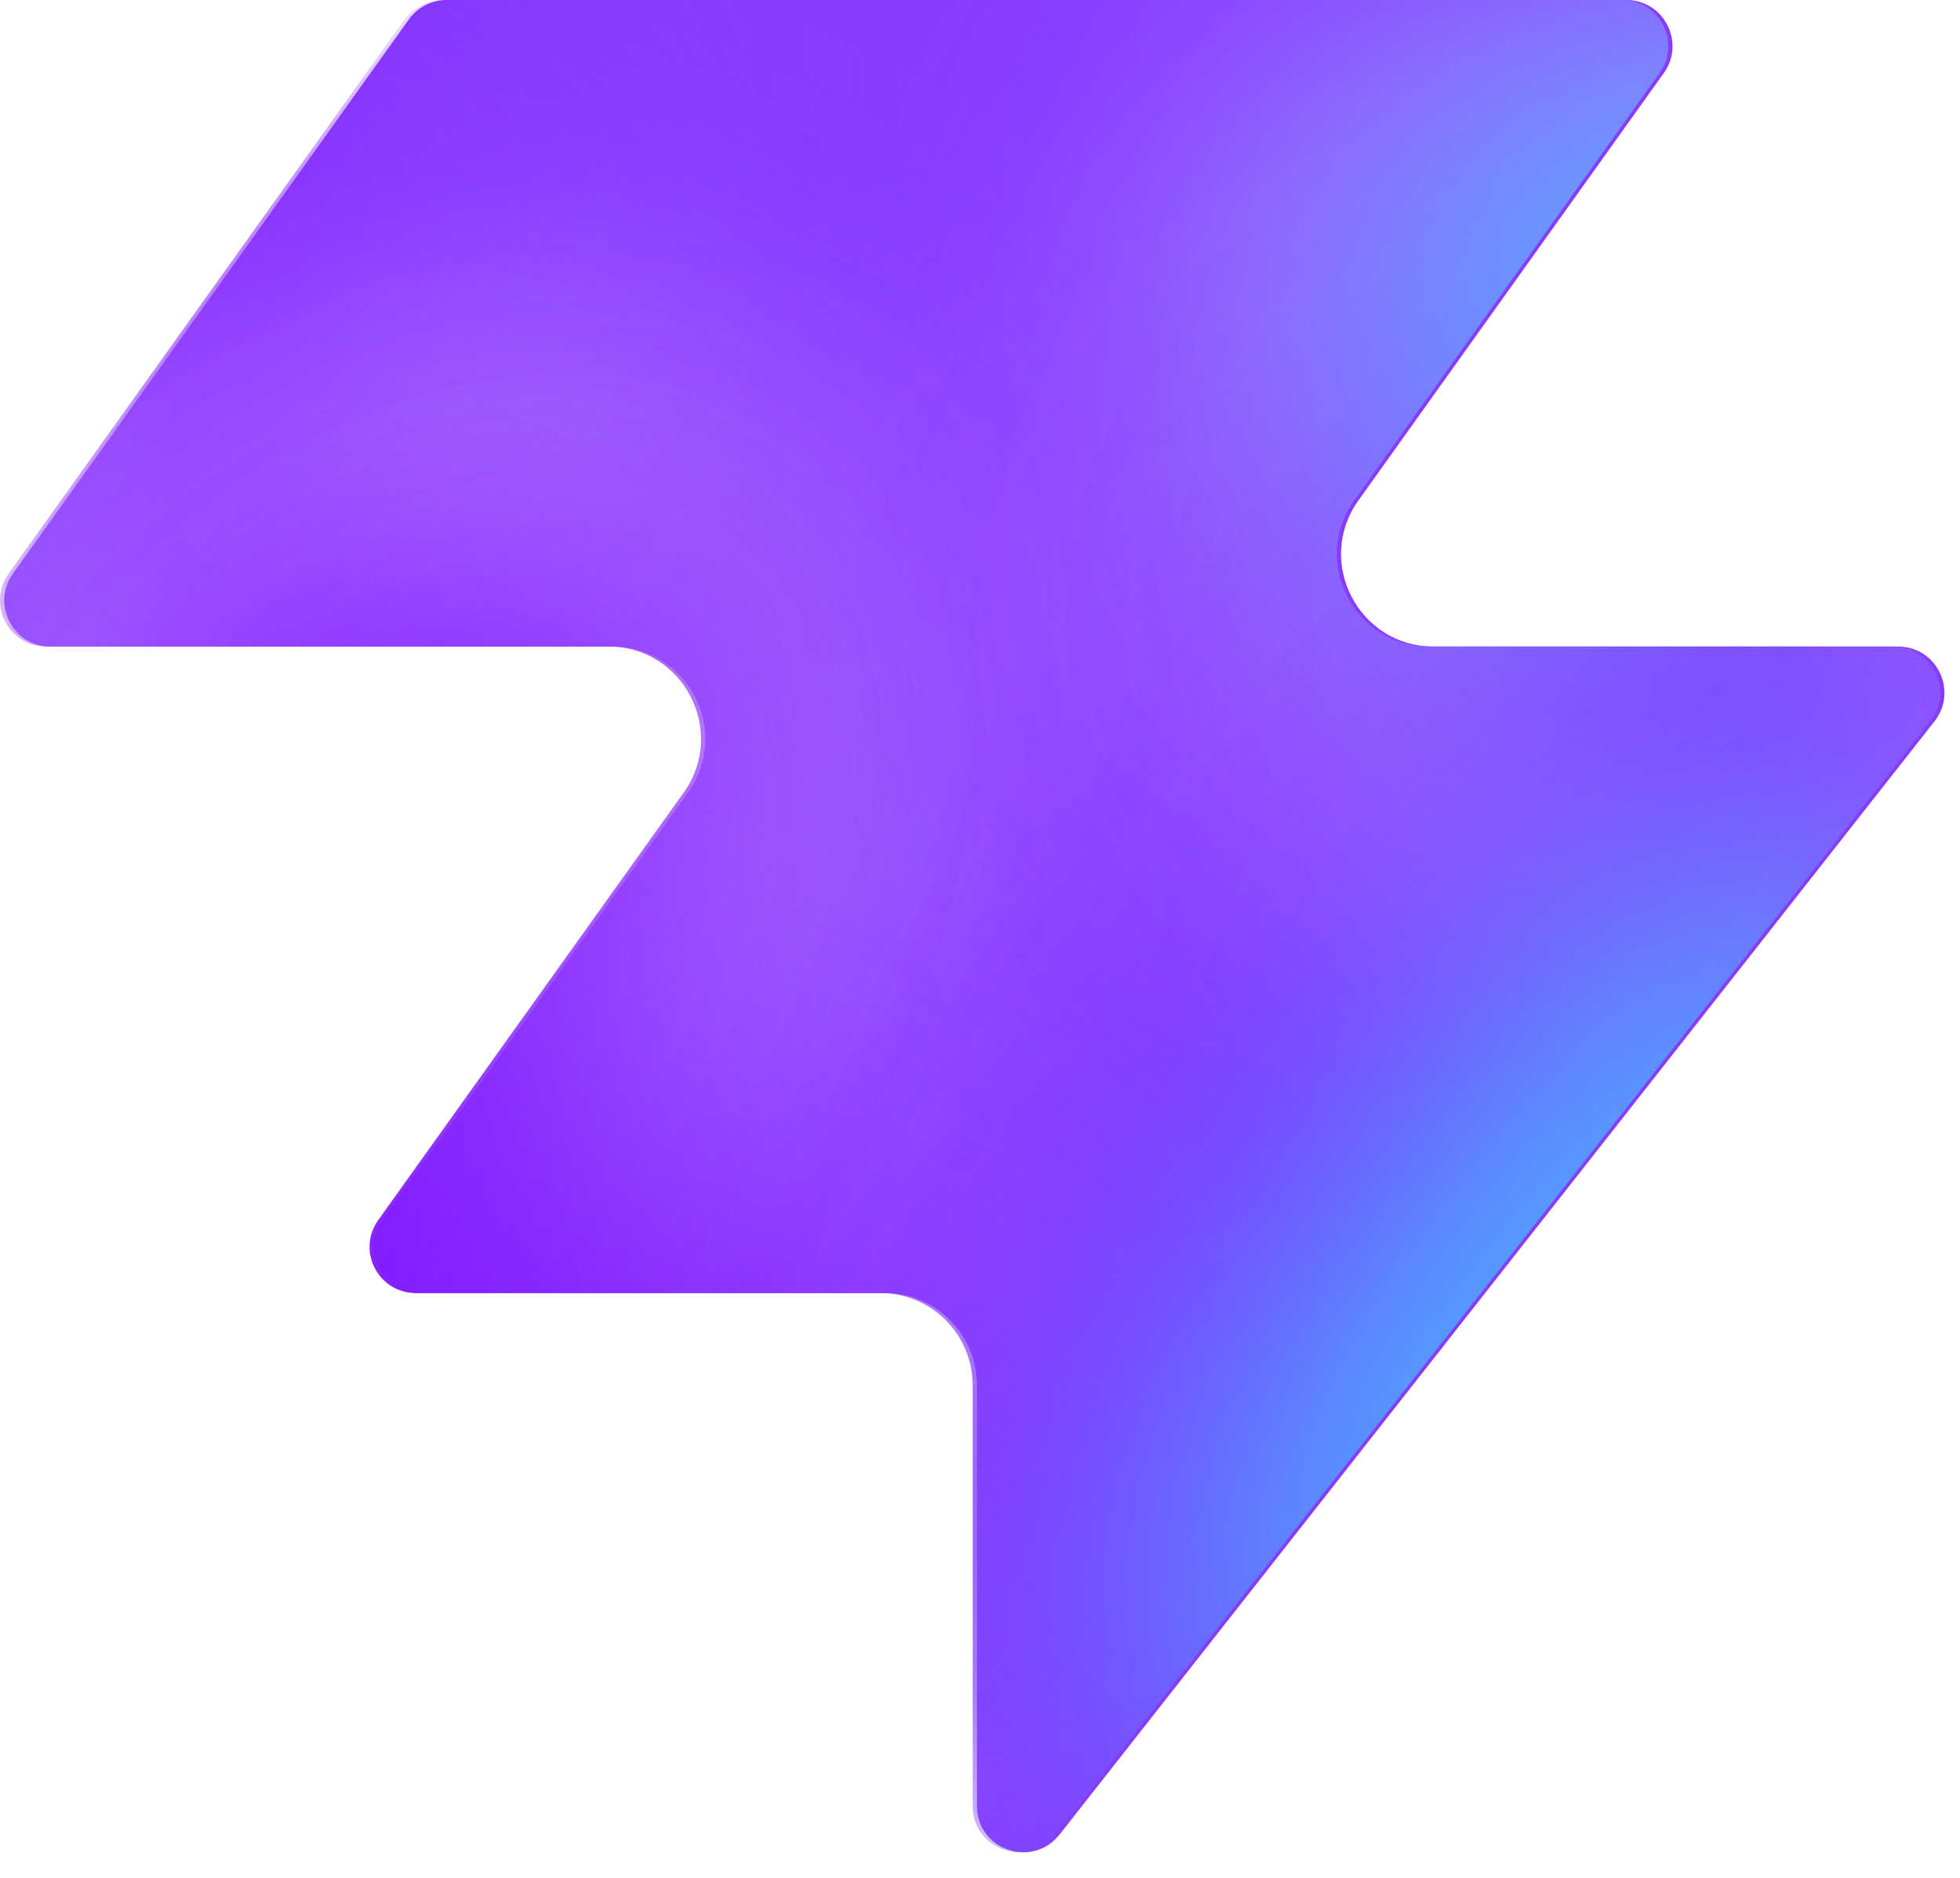
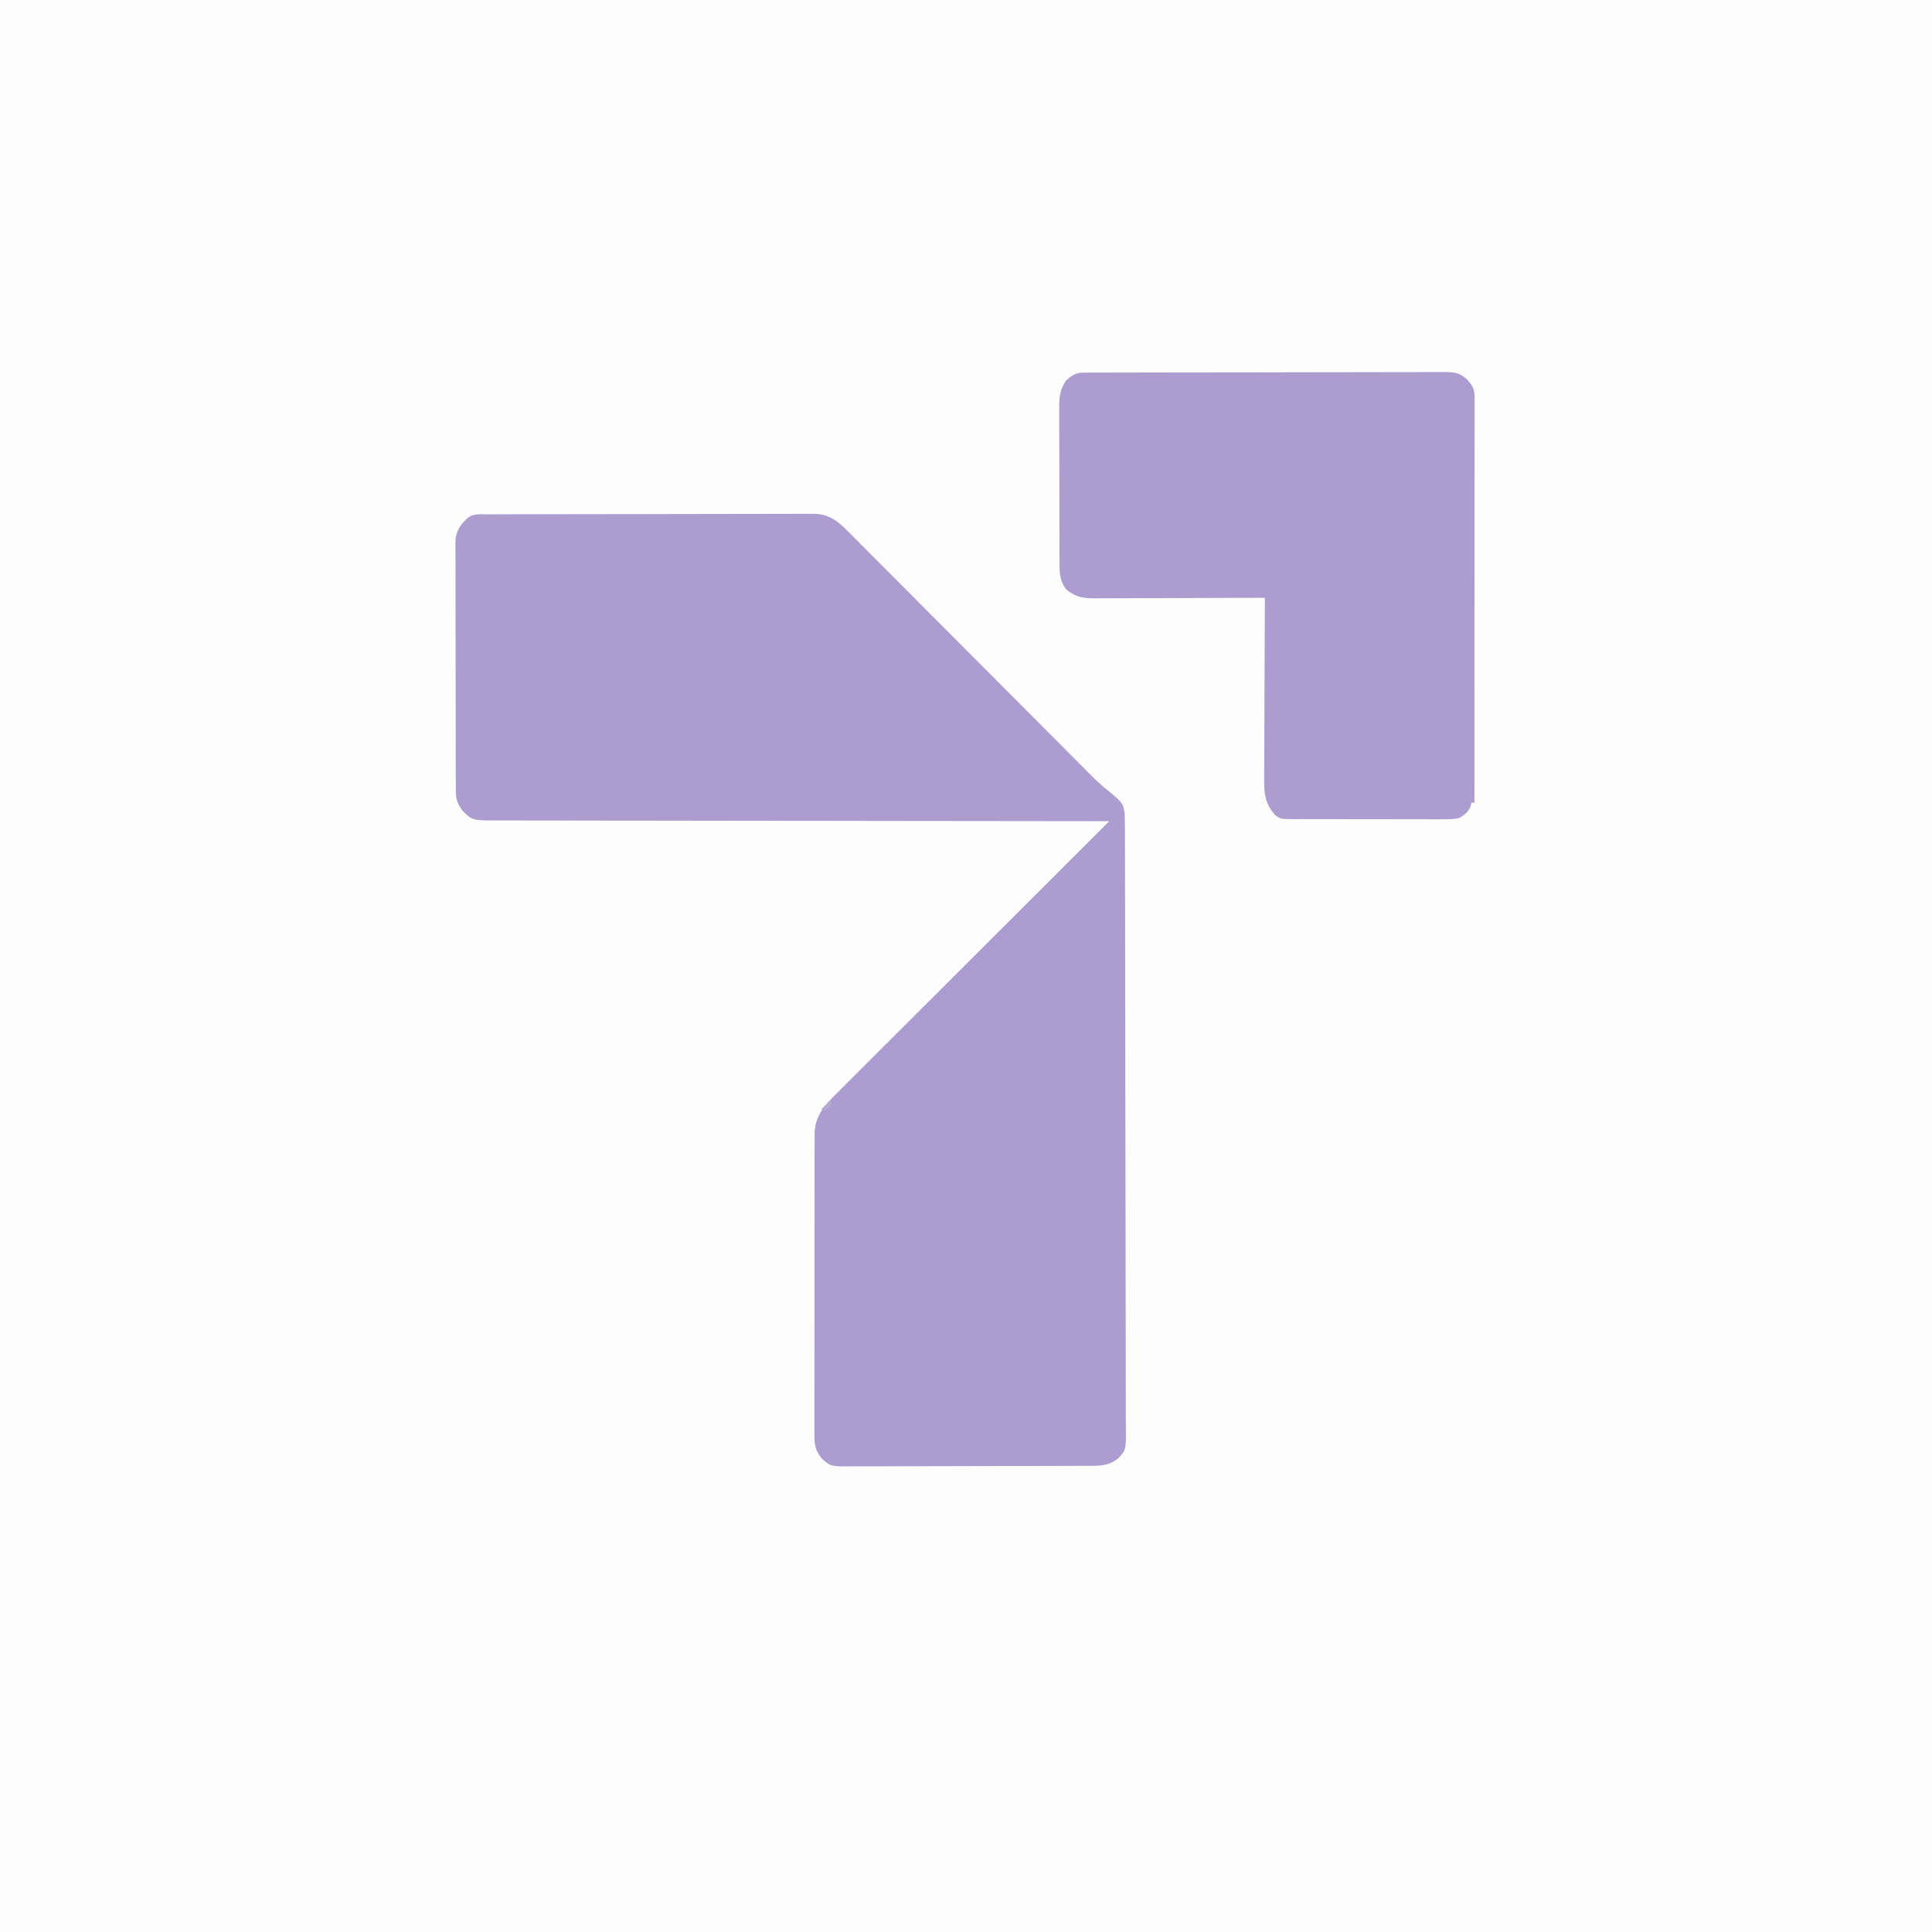
- <svg xmlns="http://www.w3.org/2000/svg" width="48" height="46" fill="none" viewBox="0 0 48 46">
-   <path fill="#863bff" d="M25.946 44.938c-.664.845-2.021.375-2.021-.698V33.937a2.26 2.26 0 0 0-2.262-2.262H10.287c-.92 0-1.456-1.04-.92-1.788l7.48-10.471c1.07-1.497 0-3.578-1.842-3.578H1.237c-.92 0-1.456-1.04-.92-1.788L10.013.474c.214-.297.556-.474.92-.474h28.894c.92 0 1.456 1.04.92 1.788l-7.48 10.471c-1.07 1.498 0 3.579 1.842 3.579h11.377c.943 0 1.473 1.088.89 1.83L25.947 44.94z" style="fill:#863bff;fill:color(display-p3 .525 .23 1);fill-opacity:1" />
-   <mask id="a" width="48" height="46" x="0" y="0" maskUnits="userSpaceOnUse" style="mask-type:alpha">
-     <path fill="#000" d="M25.842 44.938c-.664.844-2.021.375-2.021-.698V33.937a2.26 2.26 0 0 0-2.262-2.262H10.183c-.92 0-1.456-1.04-.92-1.788l7.48-10.471c1.07-1.498 0-3.579-1.842-3.579H1.133c-.92 0-1.456-1.04-.92-1.787L9.91.473c.214-.297.556-.474.92-.474h28.894c.92 0 1.456 1.04.92 1.788l-7.48 10.471c-1.07 1.498 0 3.578 1.842 3.578h11.377c.943 0 1.473 1.088.89 1.832L25.843 44.94z" style="fill:#000;fill-opacity:1" />
-   </mask>
-   <g mask="url(#a)">
-     <g filter="url(#b)">
-       <ellipse cx="5.508" cy="14.704" fill="#ede6ff" rx="5.508" ry="14.704" style="fill:#ede6ff;fill:color(display-p3 .927 .903 1);fill-opacity:1" transform="matrix(.00324 1 1 -.00324 -4.47 31.516)" />
-     </g>
-     <g filter="url(#c)">
-       <ellipse cx="10.399" cy="29.851" fill="#ede6ff" rx="10.399" ry="29.851" style="fill:#ede6ff;fill:color(display-p3 .927 .903 1);fill-opacity:1" transform="matrix(.00324 1 1 -.00324 -39.328 7.883)" />
-     </g>
-     <g filter="url(#d)">
-       <ellipse cx="5.508" cy="30.487" fill="#7e14ff" rx="5.508" ry="30.487" style="fill:#7e14ff;fill:color(display-p3 .492 .077 1);fill-opacity:1" transform="rotate(89.814 -25.913 -14.639)scale(1 -1)" />
-     </g>
-     <g filter="url(#e)">
-       <ellipse cx="5.508" cy="30.599" fill="#7e14ff" rx="5.508" ry="30.599" style="fill:#7e14ff;fill:color(display-p3 .492 .077 1);fill-opacity:1" transform="rotate(89.814 -32.644 -3.334)scale(1 -1)" />
-     </g>
-     <g filter="url(#f)">
-       <ellipse cx="5.508" cy="30.599" fill="#7e14ff" rx="5.508" ry="30.599" style="fill:#7e14ff;fill:color(display-p3 .492 .077 1);fill-opacity:1" transform="matrix(.00324 1 1 -.00324 -34.34 30.47)" />
-     </g>
-     <g filter="url(#g)">
-       <ellipse cx="14.072" cy="22.078" fill="#ede6ff" rx="14.072" ry="22.078" style="fill:#ede6ff;fill:color(display-p3 .927 .903 1);fill-opacity:1" transform="rotate(93.35 24.506 48.493)scale(-1 1)" />
-     </g>
-     <g filter="url(#h)">
-       <ellipse cx="3.47" cy="21.501" fill="#7e14ff" rx="3.47" ry="21.501" style="fill:#7e14ff;fill:color(display-p3 .492 .077 1);fill-opacity:1" transform="rotate(89.009 28.708 47.59)scale(-1 1)" />
-     </g>
-     <g filter="url(#i)">
-       <ellipse cx="3.47" cy="21.501" fill="#7e14ff" rx="3.47" ry="21.501" style="fill:#7e14ff;fill:color(display-p3 .492 .077 1);fill-opacity:1" transform="rotate(89.009 28.708 47.59)scale(-1 1)" />
-     </g>
-     <g filter="url(#j)">
-       <ellipse cx=".387" cy="8.972" fill="#7e14ff" rx="4.407" ry="29.108" style="fill:#7e14ff;fill:color(display-p3 .492 .077 1);fill-opacity:1" transform="rotate(39.51 .387 8.972)" />
-     </g>
-     <g filter="url(#k)">
-       <ellipse cx="47.523" cy="-6.092" fill="#7e14ff" rx="4.407" ry="29.108" style="fill:#7e14ff;fill:color(display-p3 .492 .077 1);fill-opacity:1" transform="rotate(37.892 47.523 -6.092)" />
-     </g>
-     <g filter="url(#l)">
-       <ellipse cx="41.412" cy="6.333" fill="#47bfff" rx="5.971" ry="9.665" style="fill:#47bfff;fill:color(display-p3 .28 .748 1);fill-opacity:1" transform="rotate(37.892 41.412 6.333)" />
-     </g>
-     <g filter="url(#m)">
-       <ellipse cx="-1.879" cy="38.332" fill="#7e14ff" rx="4.407" ry="29.108" style="fill:#7e14ff;fill:color(display-p3 .492 .077 1);fill-opacity:1" transform="rotate(37.892 -1.88 38.332)" />
-     </g>
-     <g filter="url(#n)">
-       <ellipse cx="-1.879" cy="38.332" fill="#7e14ff" rx="4.407" ry="29.108" style="fill:#7e14ff;fill:color(display-p3 .492 .077 1);fill-opacity:1" transform="rotate(37.892 -1.88 38.332)" />
-     </g>
-     <g filter="url(#o)">
-       <ellipse cx="35.651" cy="29.907" fill="#7e14ff" rx="4.407" ry="29.108" style="fill:#7e14ff;fill:color(display-p3 .492 .077 1);fill-opacity:1" transform="rotate(37.892 35.651 29.907)" />
-     </g>
-     <g filter="url(#p)">
-       <ellipse cx="38.418" cy="32.4" fill="#47bfff" rx="5.971" ry="15.297" style="fill:#47bfff;fill:color(display-p3 .28 .748 1);fill-opacity:1" transform="rotate(37.892 38.418 32.4)" />
-     </g>
-   </g>
-   <defs>
-     <filter id="b" width="60.045" height="41.654" x="-19.77" y="16.149" color-interpolation-filters="sRGB" filterUnits="userSpaceOnUse">
-       <feFlood flood-opacity="0" result="BackgroundImageFix" />
-       <feBlend in="SourceGraphic" in2="BackgroundImageFix" result="shape" />
-       <feGaussianBlur result="effect1_foregroundBlur_2002_17158" stdDeviation="7.659" />
-     </filter>
-     <filter id="c" width="90.34" height="51.437" x="-54.613" y="-7.533" color-interpolation-filters="sRGB" filterUnits="userSpaceOnUse">
-       <feFlood flood-opacity="0" result="BackgroundImageFix" />
-       <feBlend in="SourceGraphic" in2="BackgroundImageFix" result="shape" />
-       <feGaussianBlur result="effect1_foregroundBlur_2002_17158" stdDeviation="7.659" />
-     </filter>
-     <filter id="d" width="79.355" height="29.4" x="-49.64" y="2.03" color-interpolation-filters="sRGB" filterUnits="userSpaceOnUse">
-       <feFlood flood-opacity="0" result="BackgroundImageFix" />
-       <feBlend in="SourceGraphic" in2="BackgroundImageFix" result="shape" />
-       <feGaussianBlur result="effect1_foregroundBlur_2002_17158" stdDeviation="4.596" />
-     </filter>
-     <filter id="e" width="79.579" height="29.4" x="-45.045" y="20.029" color-interpolation-filters="sRGB" filterUnits="userSpaceOnUse">
-       <feFlood flood-opacity="0" result="BackgroundImageFix" />
-       <feBlend in="SourceGraphic" in2="BackgroundImageFix" result="shape" />
-       <feGaussianBlur result="effect1_foregroundBlur_2002_17158" stdDeviation="4.596" />
-     </filter>
-     <filter id="f" width="79.579" height="29.4" x="-43.513" y="21.178" color-interpolation-filters="sRGB" filterUnits="userSpaceOnUse">
-       <feFlood flood-opacity="0" result="BackgroundImageFix" />
-       <feBlend in="SourceGraphic" in2="BackgroundImageFix" result="shape" />
-       <feGaussianBlur result="effect1_foregroundBlur_2002_17158" stdDeviation="4.596" />
-     </filter>
-     <filter id="g" width="74.749" height="58.852" x="15.756" y="-17.901" color-interpolation-filters="sRGB" filterUnits="userSpaceOnUse">
-       <feFlood flood-opacity="0" result="BackgroundImageFix" />
-       <feBlend in="SourceGraphic" in2="BackgroundImageFix" result="shape" />
-       <feGaussianBlur result="effect1_foregroundBlur_2002_17158" stdDeviation="7.659" />
-     </filter>
-     <filter id="h" width="61.377" height="25.362" x="23.548" y="2.284" color-interpolation-filters="sRGB" filterUnits="userSpaceOnUse">
-       <feFlood flood-opacity="0" result="BackgroundImageFix" />
-       <feBlend in="SourceGraphic" in2="BackgroundImageFix" result="shape" />
-       <feGaussianBlur result="effect1_foregroundBlur_2002_17158" stdDeviation="4.596" />
-     </filter>
-     <filter id="i" width="61.377" height="25.362" x="23.548" y="2.284" color-interpolation-filters="sRGB" filterUnits="userSpaceOnUse">
-       <feFlood flood-opacity="0" result="BackgroundImageFix" />
-       <feBlend in="SourceGraphic" in2="BackgroundImageFix" result="shape" />
-       <feGaussianBlur result="effect1_foregroundBlur_2002_17158" stdDeviation="4.596" />
-     </filter>
-     <filter id="j" width="56.045" height="63.649" x="-27.636" y="-22.853" color-interpolation-filters="sRGB" filterUnits="userSpaceOnUse">
-       <feFlood flood-opacity="0" result="BackgroundImageFix" />
-       <feBlend in="SourceGraphic" in2="BackgroundImageFix" result="shape" />
-       <feGaussianBlur result="effect1_foregroundBlur_2002_17158" stdDeviation="4.596" />
-     </filter>
-     <filter id="k" width="54.814" height="64.646" x="20.116" y="-38.415" color-interpolation-filters="sRGB" filterUnits="userSpaceOnUse">
-       <feFlood flood-opacity="0" result="BackgroundImageFix" />
-       <feBlend in="SourceGraphic" in2="BackgroundImageFix" result="shape" />
-       <feGaussianBlur result="effect1_foregroundBlur_2002_17158" stdDeviation="4.596" />
-     </filter>
-     <filter id="l" width="33.541" height="35.313" x="24.641" y="-11.323" color-interpolation-filters="sRGB" filterUnits="userSpaceOnUse">
-       <feFlood flood-opacity="0" result="BackgroundImageFix" />
-       <feBlend in="SourceGraphic" in2="BackgroundImageFix" result="shape" />
-       <feGaussianBlur result="effect1_foregroundBlur_2002_17158" stdDeviation="4.596" />
-     </filter>
-     <filter id="m" width="54.814" height="64.646" x="-29.286" y="6.009" color-interpolation-filters="sRGB" filterUnits="userSpaceOnUse">
-       <feFlood flood-opacity="0" result="BackgroundImageFix" />
-       <feBlend in="SourceGraphic" in2="BackgroundImageFix" result="shape" />
-       <feGaussianBlur result="effect1_foregroundBlur_2002_17158" stdDeviation="4.596" />
-     </filter>
-     <filter id="n" width="54.814" height="64.646" x="-29.286" y="6.009" color-interpolation-filters="sRGB" filterUnits="userSpaceOnUse">
-       <feFlood flood-opacity="0" result="BackgroundImageFix" />
-       <feBlend in="SourceGraphic" in2="BackgroundImageFix" result="shape" />
-       <feGaussianBlur result="effect1_foregroundBlur_2002_17158" stdDeviation="4.596" />
-     </filter>
-     <filter id="o" width="54.814" height="64.646" x="8.244" y="-2.416" color-interpolation-filters="sRGB" filterUnits="userSpaceOnUse">
-       <feFlood flood-opacity="0" result="BackgroundImageFix" />
-       <feBlend in="SourceGraphic" in2="BackgroundImageFix" result="shape" />
-       <feGaussianBlur result="effect1_foregroundBlur_2002_17158" stdDeviation="4.596" />
-     </filter>
-     <filter id="p" width="39.409" height="43.623" x="18.713" y="10.588" color-interpolation-filters="sRGB" filterUnits="userSpaceOnUse">
-       <feFlood flood-opacity="0" result="BackgroundImageFix" />
-       <feBlend in="SourceGraphic" in2="BackgroundImageFix" result="shape" />
-       <feGaussianBlur result="effect1_foregroundBlur_2002_17158" stdDeviation="4.596" />
-     </filter>
-   </defs>
+ <svg xmlns="http://www.w3.org/2000/svg" version="1.1" width="1254" height="1254">
+   <path d="M0 0 C413.82 0 827.64 0 1254 0 C1254 413.82 1254 827.64 1254 1254 C840.18 1254 426.36 1254 0 1254 C0 840.18 0 426.36 0 0 Z " fill="#FEFDFD" transform="translate(0,0)" />
+   <path d="M0 0 C0.924 -0.004 1.848 -0.007 2.8 -0.011 C5.909 -0.022 9.018 -0.026 12.127 -0.03 C14.351 -0.036 16.575 -0.043 18.798 -0.05 C24.85 -0.067 30.902 -0.078 36.954 -0.086 C40.734 -0.091 44.514 -0.097 48.294 -0.103 C58.762 -0.12 69.23 -0.135 79.699 -0.142 C82.415 -0.144 85.131 -0.146 87.847 -0.148 C88.86 -0.149 88.86 -0.149 89.893 -0.149 C100.825 -0.158 111.758 -0.183 122.69 -0.216 C133.918 -0.249 145.146 -0.266 156.374 -0.27 C162.677 -0.272 168.979 -0.281 175.282 -0.306 C181.212 -0.33 187.142 -0.334 193.072 -0.324 C195.247 -0.323 197.423 -0.329 199.598 -0.343 C202.571 -0.361 205.543 -0.354 208.516 -0.341 C209.374 -0.352 210.231 -0.363 211.115 -0.374 C220.648 -0.272 226.434 3.894 232.926 10.517 C233.566 11.154 234.207 11.791 234.866 12.447 C236.995 14.569 239.11 16.706 241.224 18.842 C242.754 20.373 244.284 21.902 245.814 23.43 C249.96 27.574 254.092 31.731 258.223 35.889 C262.551 40.242 266.89 44.584 271.228 48.927 C279.443 57.154 287.648 65.391 295.848 73.632 C305.166 82.995 314.496 92.346 323.826 101.697 C339.773 117.679 355.712 133.669 371.642 149.67 C372.314 150.345 372.987 151.02 373.679 151.716 C374.914 152.956 376.149 154.197 377.384 155.437 C379.867 157.931 382.351 160.423 384.839 162.911 C386.339 164.411 387.833 165.917 389.321 167.428 C394.156 172.344 394.156 172.344 399.325 176.897 C411.941 187.219 411.941 187.219 413.075 194.147 C413.172 196.447 413.21 198.75 413.215 201.051 C413.22 202.098 413.22 202.098 413.224 203.166 C413.233 205.516 413.234 207.866 413.236 210.215 C413.241 211.913 413.246 213.61 413.251 215.307 C413.265 219.98 413.273 224.653 413.279 229.326 C413.286 233.332 413.296 237.337 413.306 241.343 C413.339 254.54 413.361 267.736 413.379 280.933 C413.384 284.368 413.389 287.803 413.394 291.239 C413.425 312.564 413.452 333.89 413.468 355.216 C413.472 360.155 413.476 365.095 413.48 370.035 C413.481 371.263 413.482 372.49 413.483 373.755 C413.5 393.654 413.541 413.552 413.592 433.45 C413.644 453.872 413.673 474.294 413.68 494.716 C413.685 506.185 413.7 517.654 413.74 529.123 C413.774 538.888 413.788 548.654 413.776 558.419 C413.77 563.403 413.774 568.385 413.804 573.369 C413.831 577.931 413.831 582.493 413.808 587.055 C413.805 588.705 413.812 590.355 413.83 592.005 C413.987 607.242 413.987 607.242 408.821 612.751 C403.74 616.814 398.915 617.524 392.568 617.548 C391.845 617.555 391.121 617.562 390.376 617.569 C387.971 617.588 385.565 617.585 383.16 617.583 C381.428 617.592 379.696 617.602 377.964 617.613 C373.272 617.64 368.58 617.647 363.888 617.649 C360.954 617.651 358.02 617.657 355.086 617.665 C344.846 617.693 334.605 617.705 324.364 617.703 C314.827 617.701 305.291 617.733 295.754 617.78 C287.557 617.82 279.359 617.836 271.162 617.834 C266.27 617.833 261.379 617.841 256.487 617.873 C251.886 617.902 247.286 617.902 242.685 617.881 C241 617.878 239.315 617.885 237.63 617.903 C222.297 618.057 222.297 618.057 216.519 612.922 C212.421 607.883 211.642 604.04 211.701 597.614 C211.697 596.756 211.693 595.899 211.689 595.015 C211.679 592.142 211.691 589.27 211.703 586.397 C211.701 584.337 211.697 582.278 211.692 580.218 C211.682 574.623 211.692 569.028 211.705 563.433 C211.717 557.579 211.712 551.726 211.71 545.872 C211.71 536.041 211.721 526.209 211.739 516.378 C211.76 505.011 211.764 493.644 211.758 482.277 C211.752 471.345 211.757 460.412 211.769 449.48 C211.773 444.827 211.774 440.173 211.772 435.52 C211.77 430.039 211.778 424.559 211.794 419.079 C211.798 417.067 211.799 415.056 211.796 413.044 C211.793 410.298 211.802 407.553 211.815 404.807 C211.811 404.011 211.807 403.215 211.803 402.395 C211.894 390.902 217.746 384.171 225.58 376.402 C226.718 375.261 226.718 375.261 227.879 374.098 C230.419 371.555 232.965 369.019 235.512 366.484 C237.335 364.661 239.159 362.837 240.981 361.013 C244.904 357.089 248.831 353.169 252.759 349.252 C258.44 343.587 264.115 337.918 269.788 332.247 C278.994 323.045 288.204 313.848 297.418 304.654 C306.366 295.724 315.311 286.793 324.254 277.858 C324.806 277.307 325.358 276.756 325.926 276.188 C328.693 273.424 331.46 270.66 334.227 267.895 C357.17 244.973 380.12 222.058 403.075 199.147 C402.211 199.147 401.346 199.146 400.456 199.145 C349.233 199.109 298.011 199.053 246.789 198.969 C240.641 198.959 234.492 198.949 228.344 198.94 C227.12 198.938 225.896 198.936 224.635 198.934 C204.807 198.903 184.98 198.886 165.152 198.874 C144.812 198.862 124.472 198.834 104.131 198.793 C91.577 198.767 79.024 198.754 66.469 198.756 C57.864 198.756 49.259 198.741 40.654 198.715 C35.687 198.7 30.72 198.692 25.753 198.701 C21.205 198.71 16.658 198.7 12.11 198.675 C10.465 198.669 8.821 198.67 7.176 198.679 C-10.252 198.761 -10.252 198.761 -16.765 192.331 C-17.127 191.755 -17.489 191.178 -17.862 190.585 C-18.243 190.006 -18.623 189.427 -19.015 188.831 C-21.105 184.963 -21.055 181.653 -21.065 177.335 C-21.068 176.638 -21.071 175.942 -21.074 175.224 C-21.083 172.884 -21.084 170.544 -21.086 168.205 C-21.09 166.529 -21.096 164.854 -21.101 163.178 C-21.114 158.622 -21.12 154.067 -21.125 149.511 C-21.128 146.665 -21.132 143.819 -21.136 140.973 C-21.15 132.07 -21.16 123.167 -21.164 114.264 C-21.168 103.985 -21.186 93.706 -21.215 83.426 C-21.236 75.482 -21.246 67.538 -21.248 59.594 C-21.249 54.849 -21.255 50.104 -21.272 45.358 C-21.289 40.894 -21.291 36.43 -21.282 31.966 C-21.282 30.328 -21.286 28.691 -21.296 27.053 C-21.309 24.815 -21.303 22.578 -21.292 20.34 C-21.294 19.089 -21.295 17.837 -21.297 16.548 C-20.731 11.374 -18.651 7.434 -14.925 3.835 C-14.43 3.344 -13.935 2.852 -13.425 2.346 C-9.559 -0.744 -4.676 -0.001 0 0 Z " fill="#AC9CD0" transform="translate(316.9247,333.8528)" />
+   <path d="M0 0 C0.861 -0.004 1.721 -0.009 2.608 -0.014 C3.559 -0.013 4.51 -0.013 5.49 -0.013 C7 -0.018 7 -0.018 8.539 -0.024 C11.932 -0.035 15.326 -0.039 18.719 -0.043 C21.143 -0.049 23.567 -0.056 25.991 -0.063 C33.281 -0.082 40.572 -0.093 47.862 -0.101 C51.294 -0.106 54.726 -0.111 58.158 -0.116 C69.566 -0.133 80.973 -0.148 92.381 -0.155 C95.342 -0.157 98.303 -0.159 101.264 -0.161 C102 -0.161 102.736 -0.162 103.494 -0.162 C115.418 -0.171 127.341 -0.196 139.264 -0.229 C151.503 -0.262 163.741 -0.28 175.979 -0.283 C182.851 -0.285 189.724 -0.294 196.597 -0.319 C203.061 -0.343 209.525 -0.347 215.99 -0.337 C218.364 -0.336 220.739 -0.342 223.113 -0.356 C226.352 -0.374 229.589 -0.367 232.828 -0.354 C233.77 -0.364 234.712 -0.375 235.683 -0.387 C241.268 -0.332 244.495 0.385 248.913 4.134 C252.373 8.062 254.039 10.359 254.036 15.566 C254.038 16.503 254.04 17.441 254.042 18.407 C254.039 19.444 254.036 20.481 254.033 21.549 C254.035 23.193 254.035 23.193 254.036 24.871 C254.038 28.568 254.032 32.265 254.027 35.963 C254.026 38.603 254.027 41.244 254.027 43.885 C254.028 49.583 254.025 55.28 254.019 60.978 C254.011 69.216 254.008 77.454 254.007 85.693 C254.005 99.057 253.998 112.422 253.989 125.787 C253.979 138.772 253.972 151.757 253.968 164.742 C253.968 165.942 253.968 165.942 253.967 167.166 C253.966 171.18 253.965 175.193 253.963 179.206 C253.953 212.515 253.936 245.825 253.913 279.134 C253.253 279.134 252.593 279.134 251.913 279.134 C251.807 279.728 251.701 280.322 251.592 280.934 C250.351 284.957 247.508 287.117 243.913 289.134 C240.121 289.979 236.438 289.945 232.565 289.895 C231.442 289.904 230.32 289.913 229.163 289.922 C225.463 289.943 221.765 289.921 218.066 289.896 C215.489 289.897 212.913 289.901 210.336 289.906 C204.942 289.91 199.548 289.894 194.154 289.862 C187.928 289.824 181.702 289.826 175.475 289.849 C169.471 289.87 163.467 289.862 157.463 289.842 C154.914 289.836 152.365 289.838 149.816 289.846 C146.254 289.854 142.694 289.83 139.132 289.797 C138.08 289.806 137.027 289.814 135.943 289.823 C127.963 289.696 127.963 289.696 124.462 287.093 C117.918 279.497 117.339 273.18 117.459 263.292 C117.458 262.023 117.458 260.754 117.457 259.447 C117.456 255.988 117.48 252.53 117.508 249.072 C117.533 245.45 117.535 241.828 117.54 238.206 C117.552 231.357 117.585 224.508 117.625 217.658 C117.67 209.857 117.692 202.055 117.712 194.253 C117.754 178.213 117.824 162.174 117.913 146.134 C117.306 146.137 116.699 146.14 116.074 146.143 C101.292 146.209 86.511 146.259 71.729 146.29 C64.58 146.305 57.432 146.326 50.284 146.361 C44.051 146.39 37.819 146.41 31.587 146.416 C28.288 146.42 24.99 146.431 21.692 146.451 C18.005 146.473 14.318 146.476 10.632 146.475 C9.544 146.486 8.457 146.496 7.336 146.507 C-0.093 146.477 -5.019 145.657 -10.899 140.822 C-15.845 134.746 -15.384 128.127 -15.377 120.656 C-15.387 118.933 -15.387 118.933 -15.398 117.175 C-15.417 113.383 -15.421 109.591 -15.423 105.798 C-15.429 103.158 -15.436 100.518 -15.443 97.877 C-15.456 92.345 -15.459 86.812 -15.457 81.279 C-15.456 74.897 -15.477 68.516 -15.509 62.135 C-15.538 55.98 -15.545 49.825 -15.544 43.669 C-15.547 41.058 -15.555 38.446 -15.571 35.835 C-15.591 32.18 -15.585 28.526 -15.573 24.871 C-15.584 23.796 -15.595 22.722 -15.607 21.615 C-15.554 15.293 -14.797 10.379 -11.087 5.134 C-7.42 1.729 -4.971 0.012 0 0 Z " fill="#AC9CD0" transform="translate(703.0868,241.8658)" />
+   <path d="M0 0 C0.33 0.99 0.66 1.98 1 3 C-0.32 4.32 -1.64 5.64 -3 7 C-3.99 6.67 -4.98 6.34 -6 6 C-4.02 4.02 -2.04 2.04 0 0 Z " fill="#B6A8D5" transform="translate(539,714)" />
</svg>
